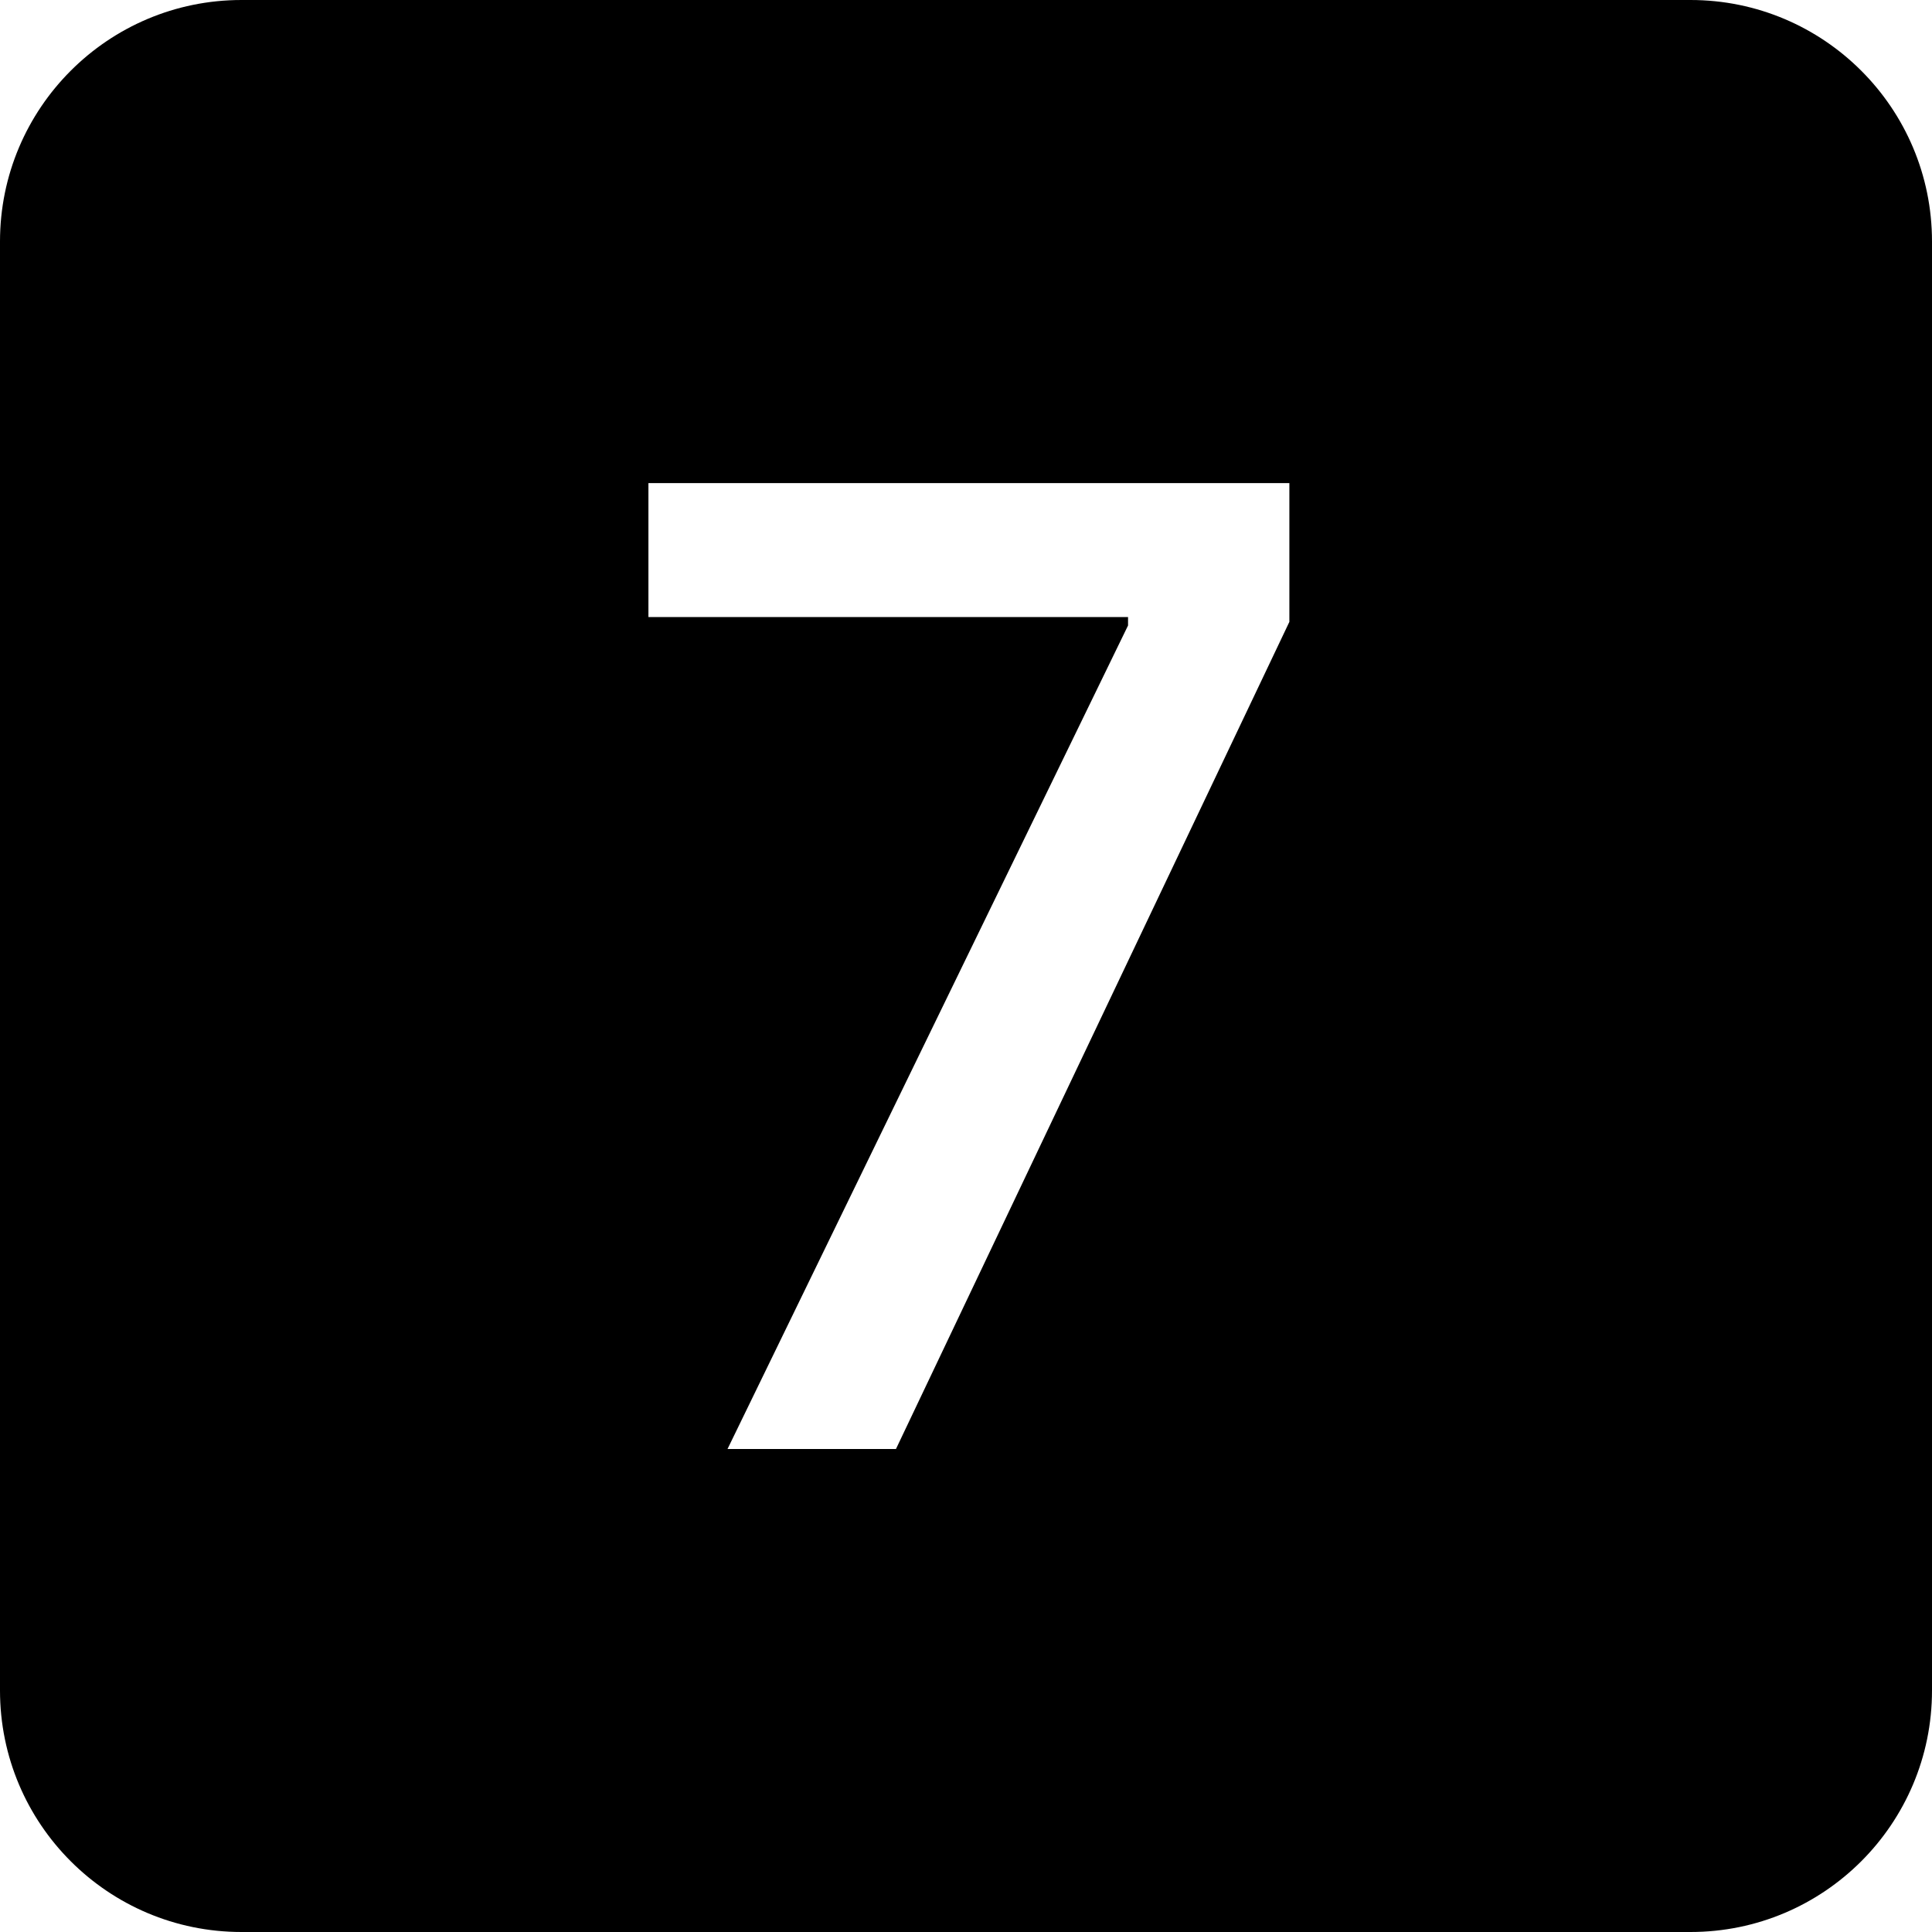
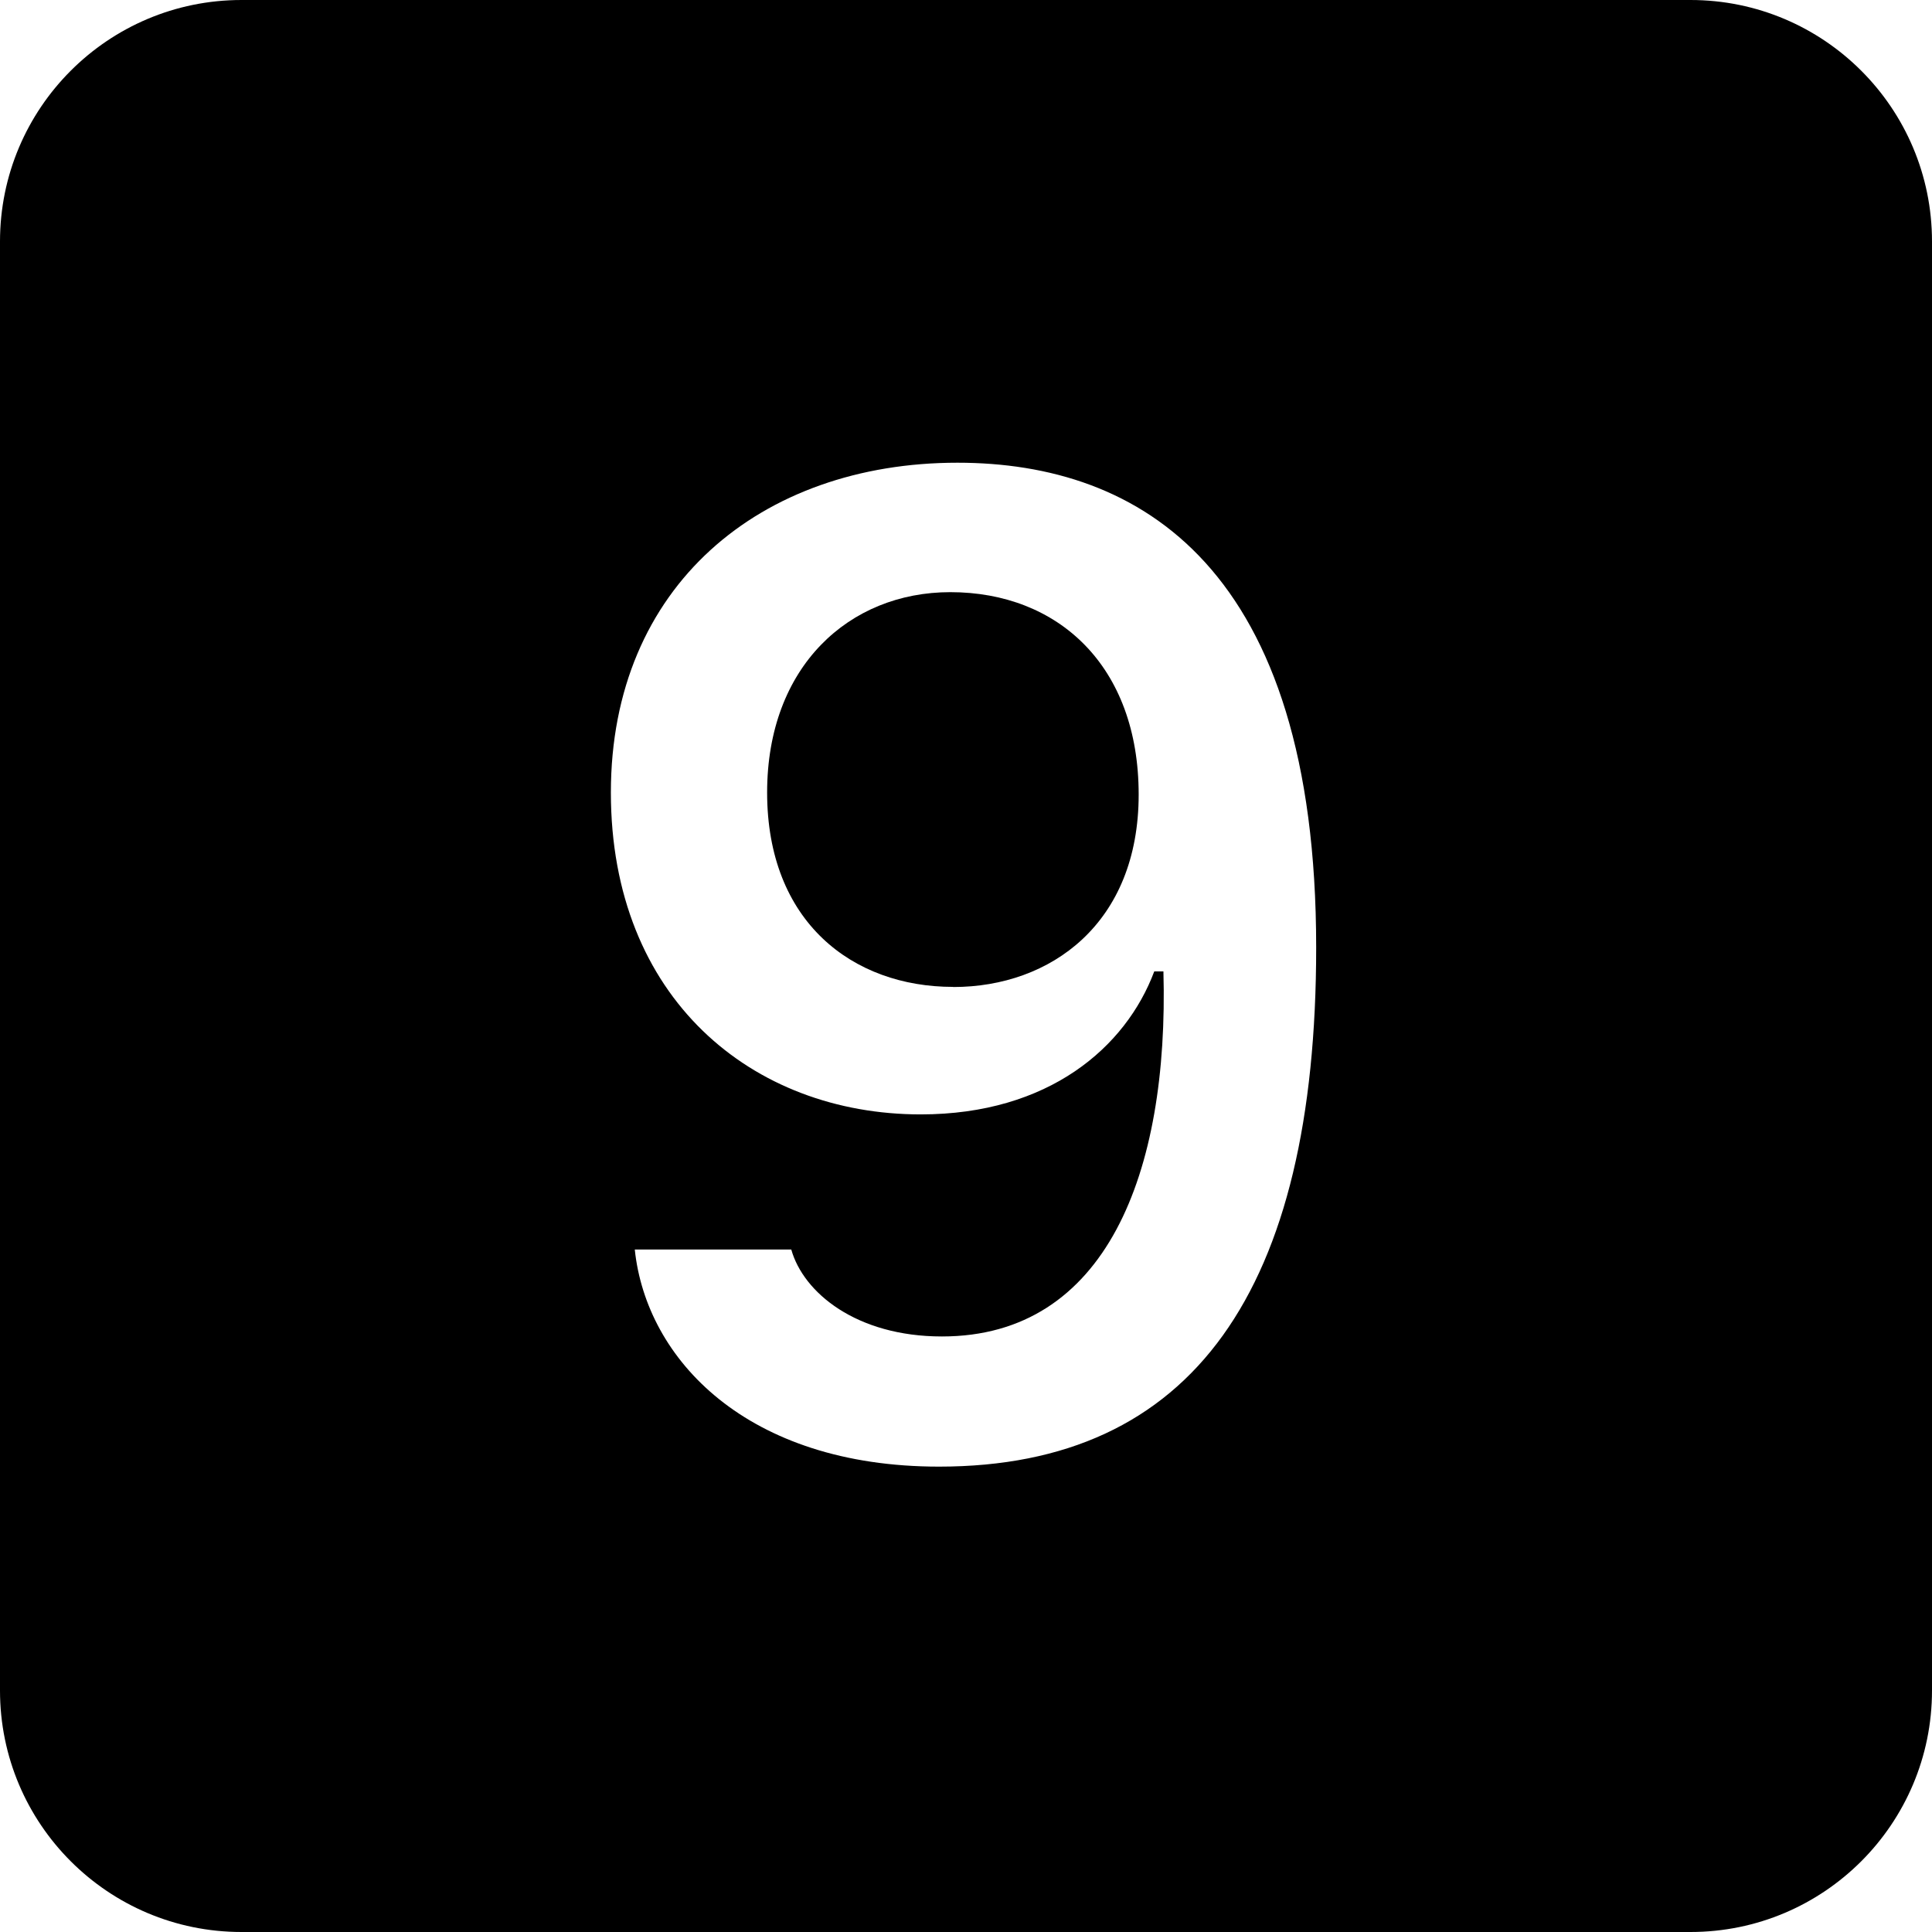
- <svg xmlns="http://www.w3.org/2000/svg" width="16" height="16" fill="currentColor" class="bi bi-7-square-fill" viewBox="0 0 16 16">
-   <path d="M2 0a2 2 0 0 0-2 2v12a2 2 0 0 0 2 2h12a2 2 0 0 0 2-2V2a2 2 0 0 0-2-2zm3.37 5.11V4.001h5.308V5.15L7.42 12H6.025l3.317-6.82v-.07H5.369Z" />
+ <svg xmlns="http://www.w3.org/2000/svg" width="16" height="16" fill="currentColor" class="bi bi-9-square-fill" viewBox="0 0 16 16">
+   <path d="M7.895 8.174c.808 0 1.535-.528 1.535-1.594s-.668-1.676-1.56-1.676c-.838 0-1.517.616-1.517 1.659 0 1.072.708 1.61 1.54 1.61Z" />
+   <path d="M2 0a2 2 0 0 0-2 2v12a2 2 0 0 0 2 2h12a2 2 0 0 0 2-2V2a2 2 0 0 0-2-2zm5.777 12.146c-1.593 0-2.425-.89-2.52-1.798h1.296c.1.357.539.72 1.248.72 1.36 0 1.88-1.353 1.834-3.023h-.076c-.235.627-.873 1.184-1.934 1.184-1.395 0-2.566-.961-2.566-2.666 0-1.711 1.242-2.731 2.87-2.731 1.512 0 2.971.867 2.971 4.014 0 2.836-1.02 4.3-3.123 4.3" />
</svg>
